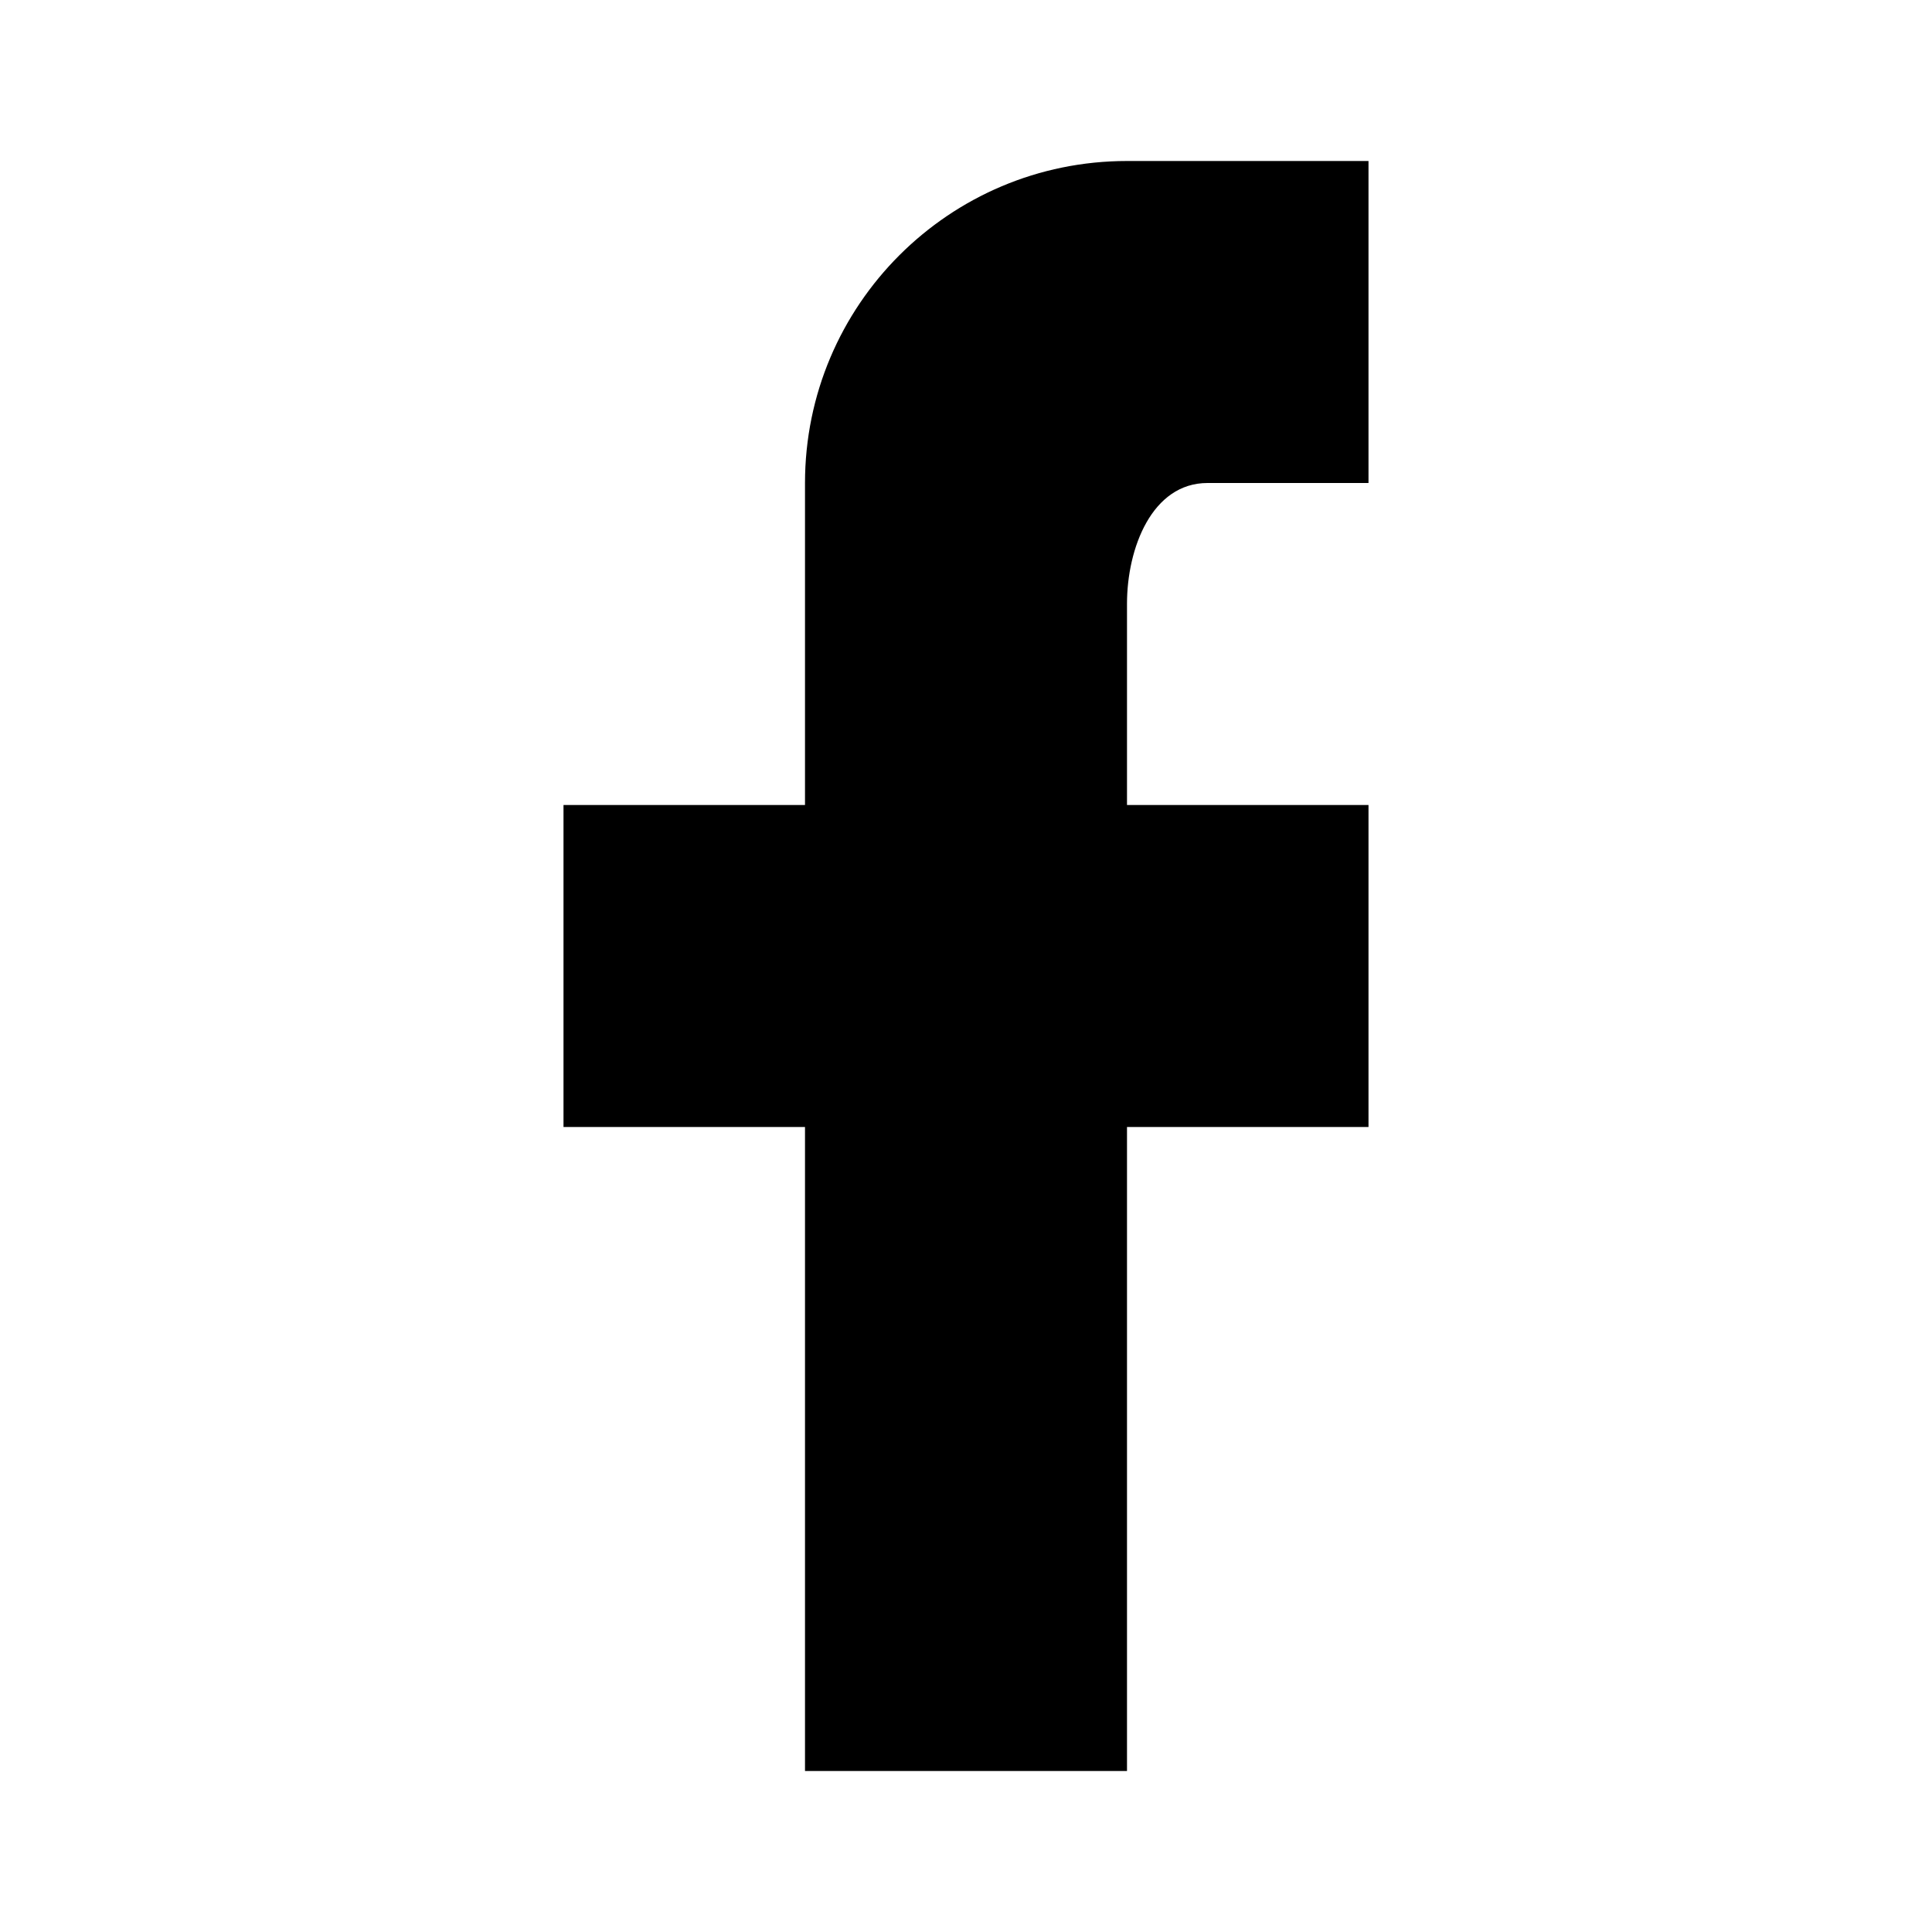
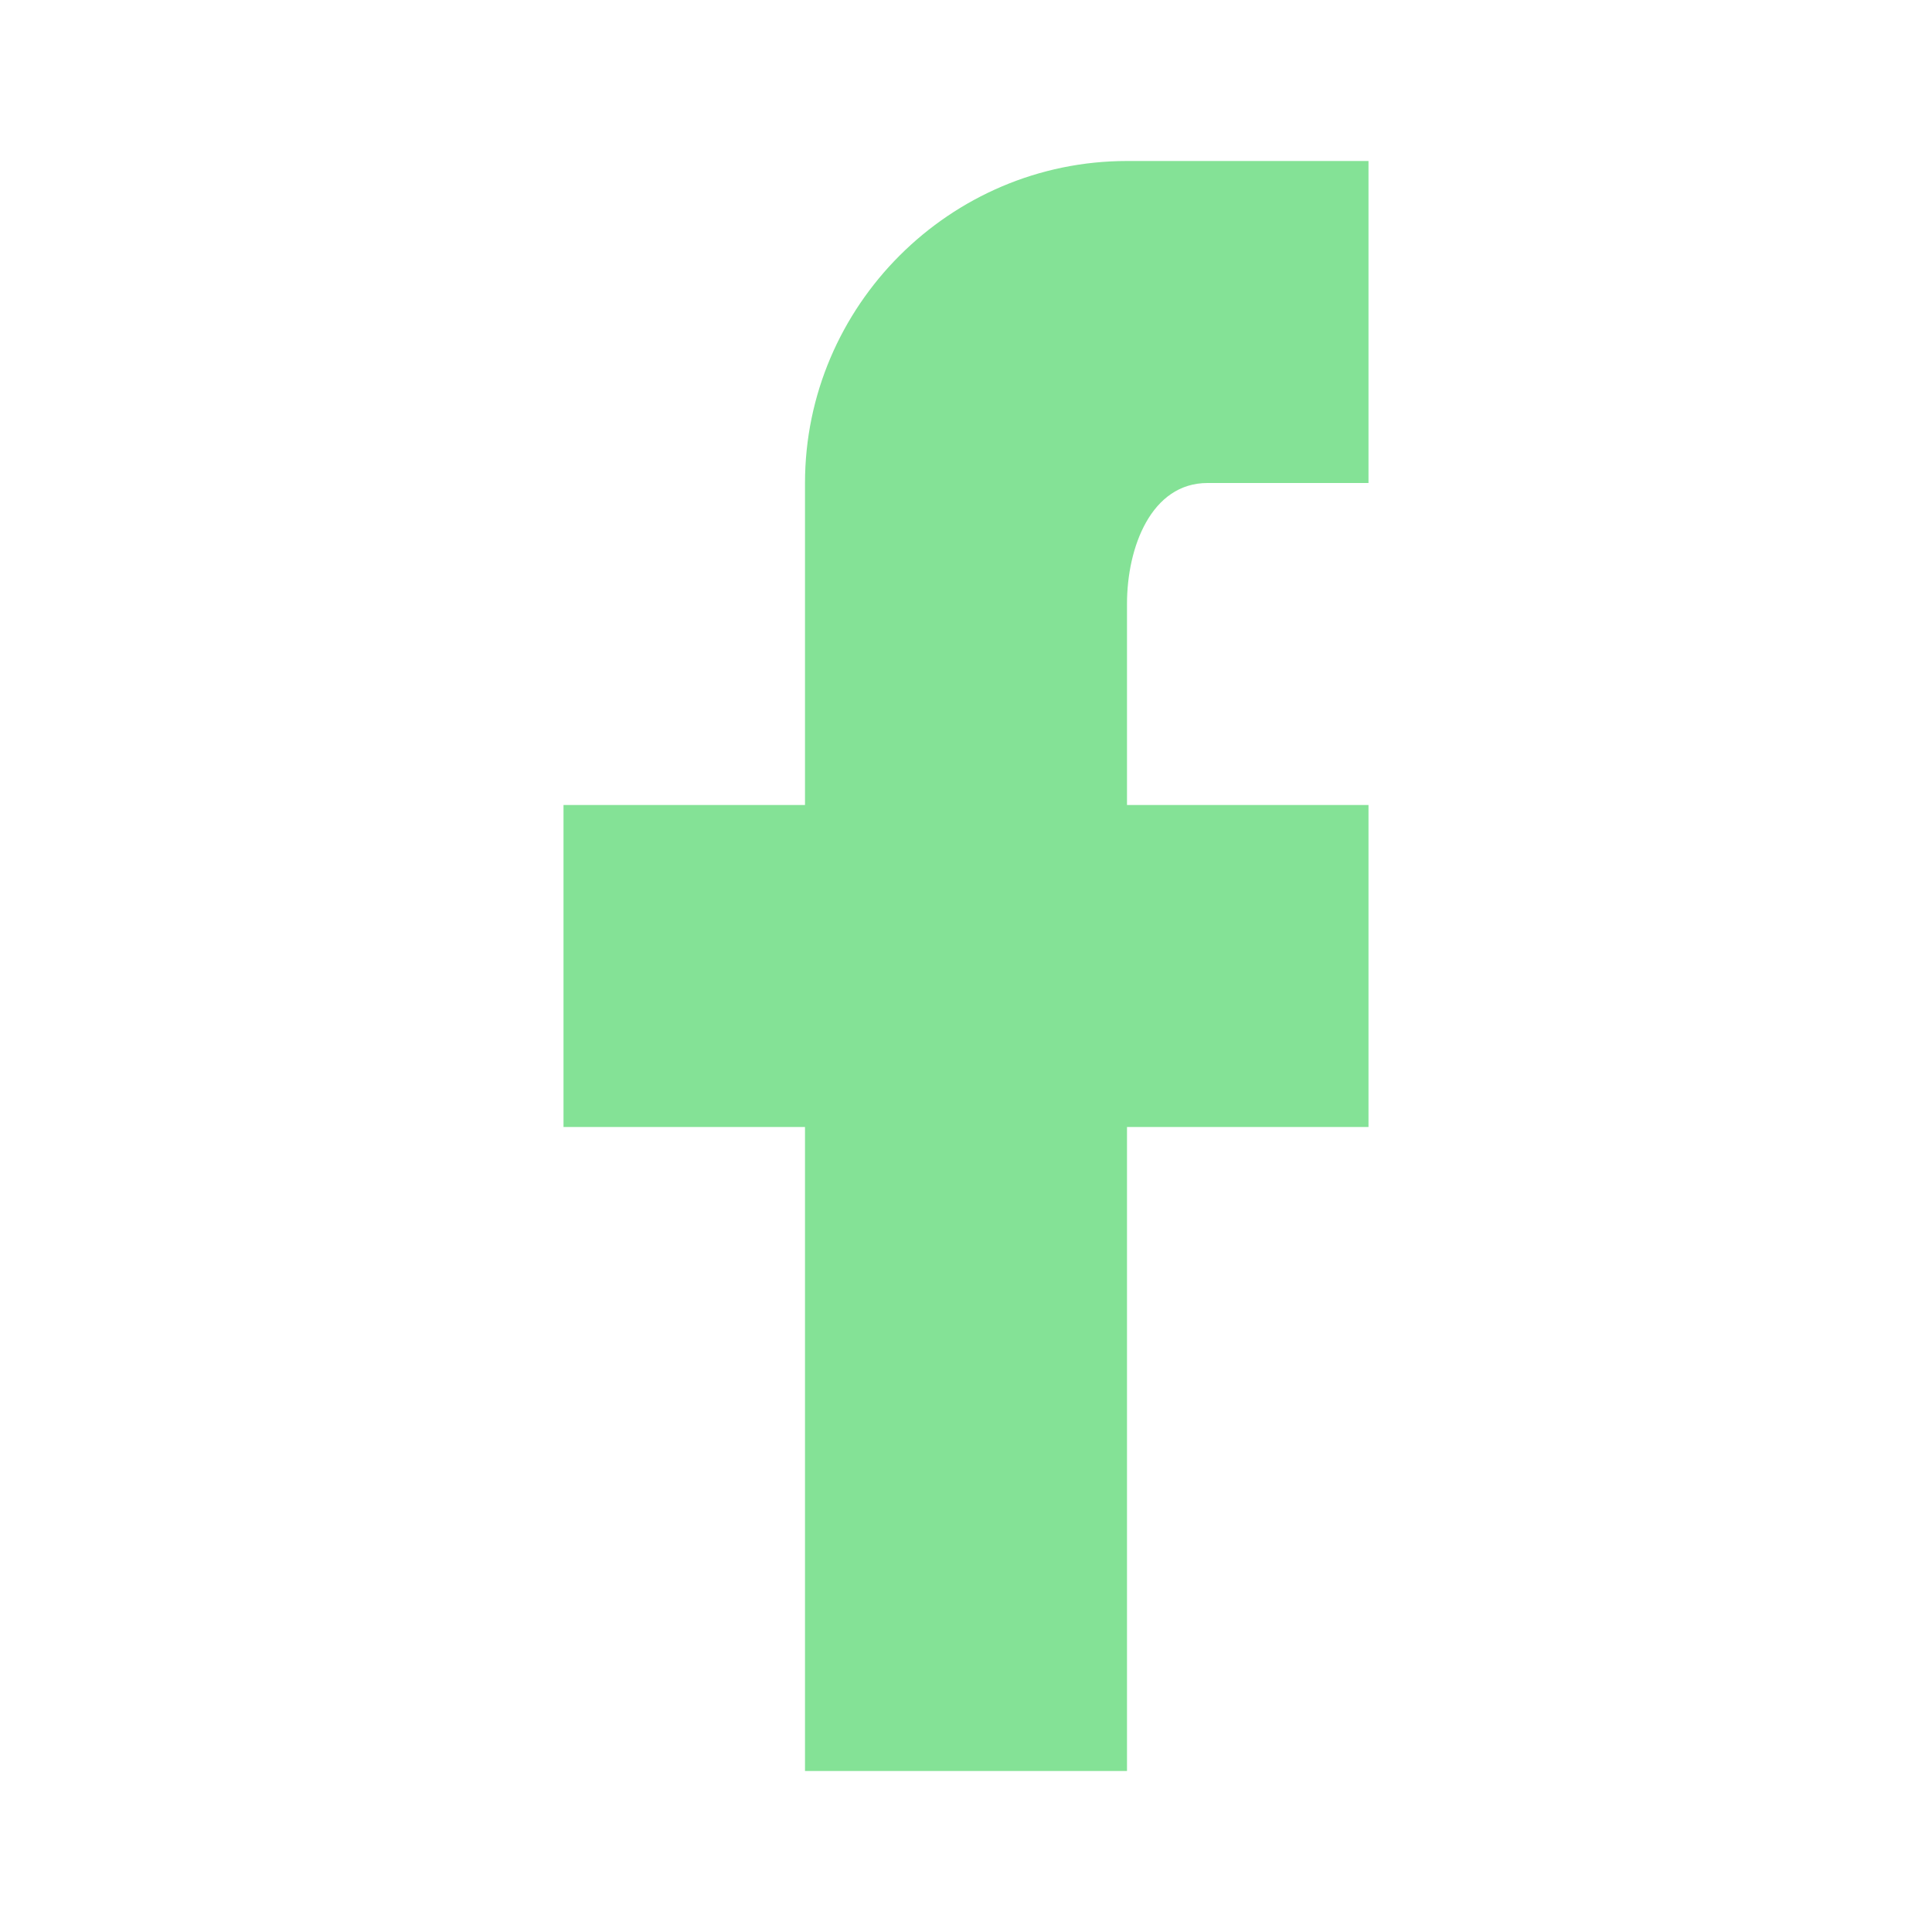
- <svg xmlns="http://www.w3.org/2000/svg" version="1.1" width="24" height="24" viewBox="0 0 24 24">
-   <path d="M17,2V2H17V6H15C14.31,6 14,6.81 14,7.5V10H14L17,10V14H14V22H10V14H7V10H10V6A4,4 0 0,1 14,2H17Z" />
+ <svg xmlns="http://www.w3.org/2000/svg" version="1.1" id="Calque_1" x="0px" y="0px" viewBox="0 0 24 24" style="enable-background:new 0 0 24 24;" xml:space="preserve">
+   <style type="text/css">
+ 	.st0{fill:#84E296;}
+ </style>
+   <path class="st0" d="M17,2L17,2L17,2v4h-2c-0.7,0-1,0.8-1,1.5V10l0,0h3v4h-3v8h-4v-8H7v-4h3V6c0-2.2,1.8-4,4-4H17z" />
</svg>
